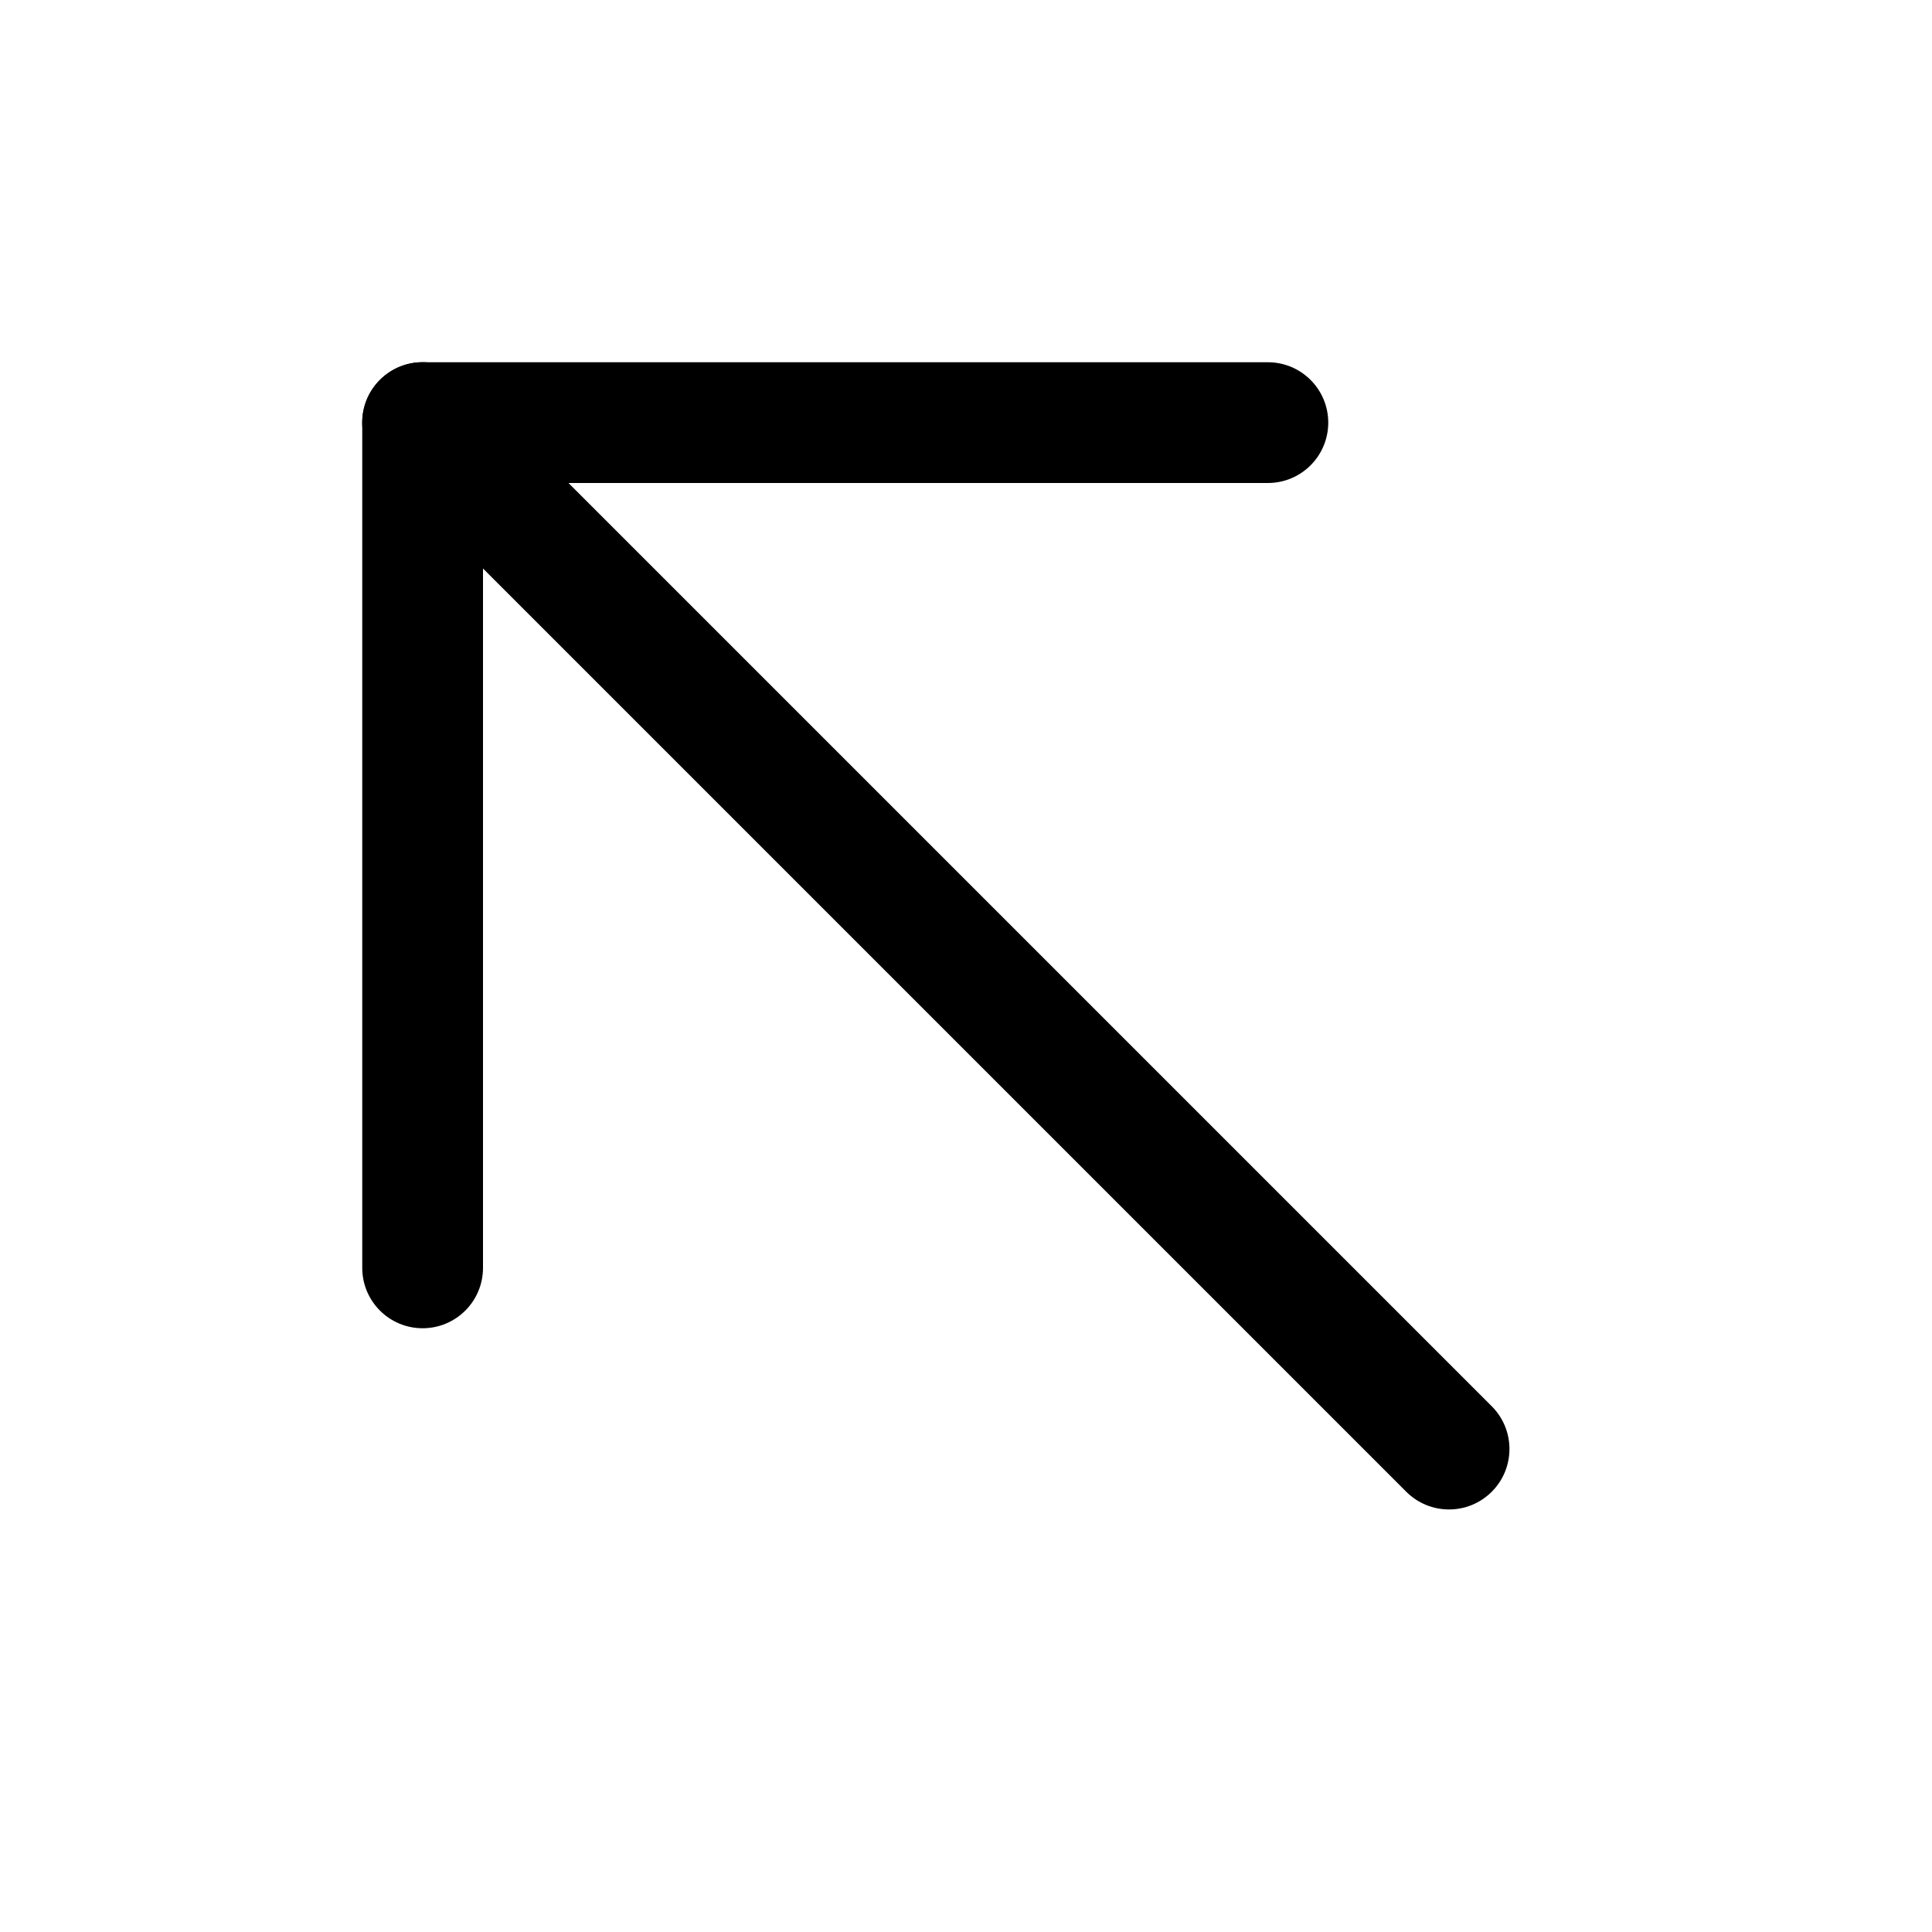
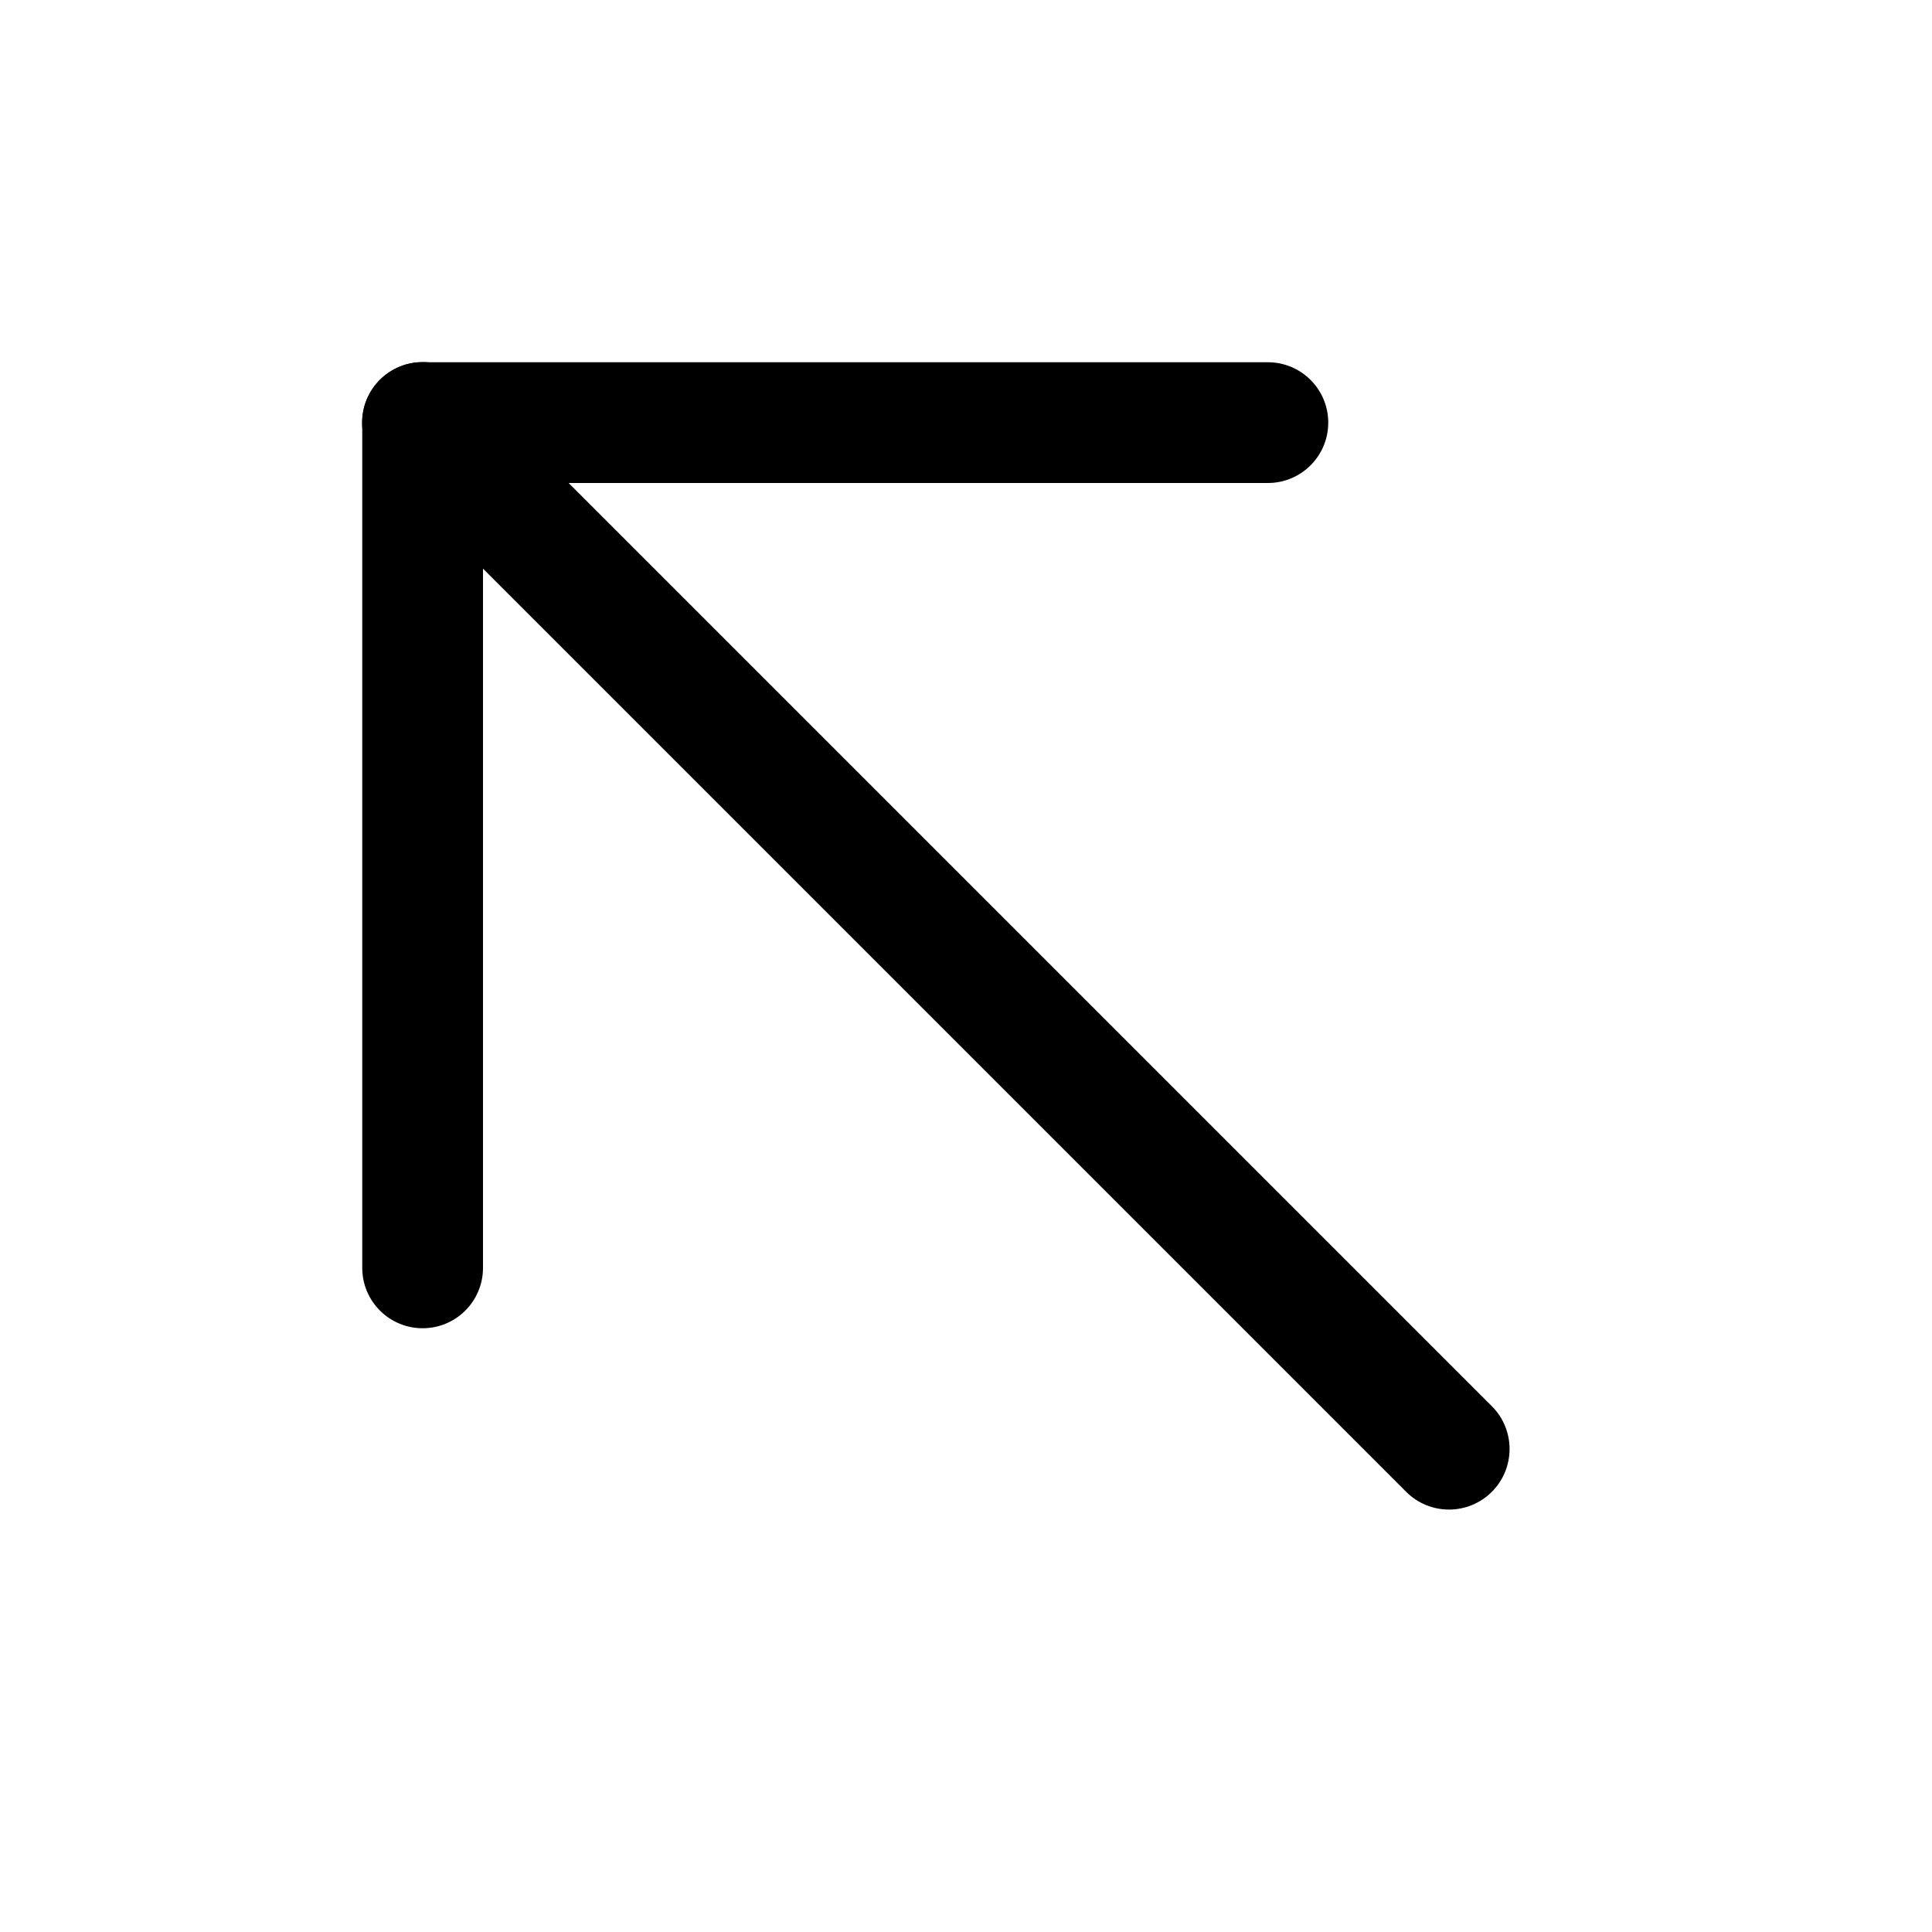
<svg xmlns="http://www.w3.org/2000/svg" viewBox="0 0 1024 1024">
  <path fill="currentColor" d="M256 256h416a32 32 0 1 0 0-64H224a32 32 0 0 0-32 32v448a32 32 0 0 0 64 0z" />
-   <path fill="currentColor" d="M246.656 201.344a32 32 0 0 0-45.312 45.312l544 544a32 32 0 0 0 45.312-45.312z" />
+   <path fill="currentColor" d="M246.7 201.3a32 32 0 0 0-45.4 45.4l544 544a32 32 0 0 0 45.4-45.4z" />
</svg>
